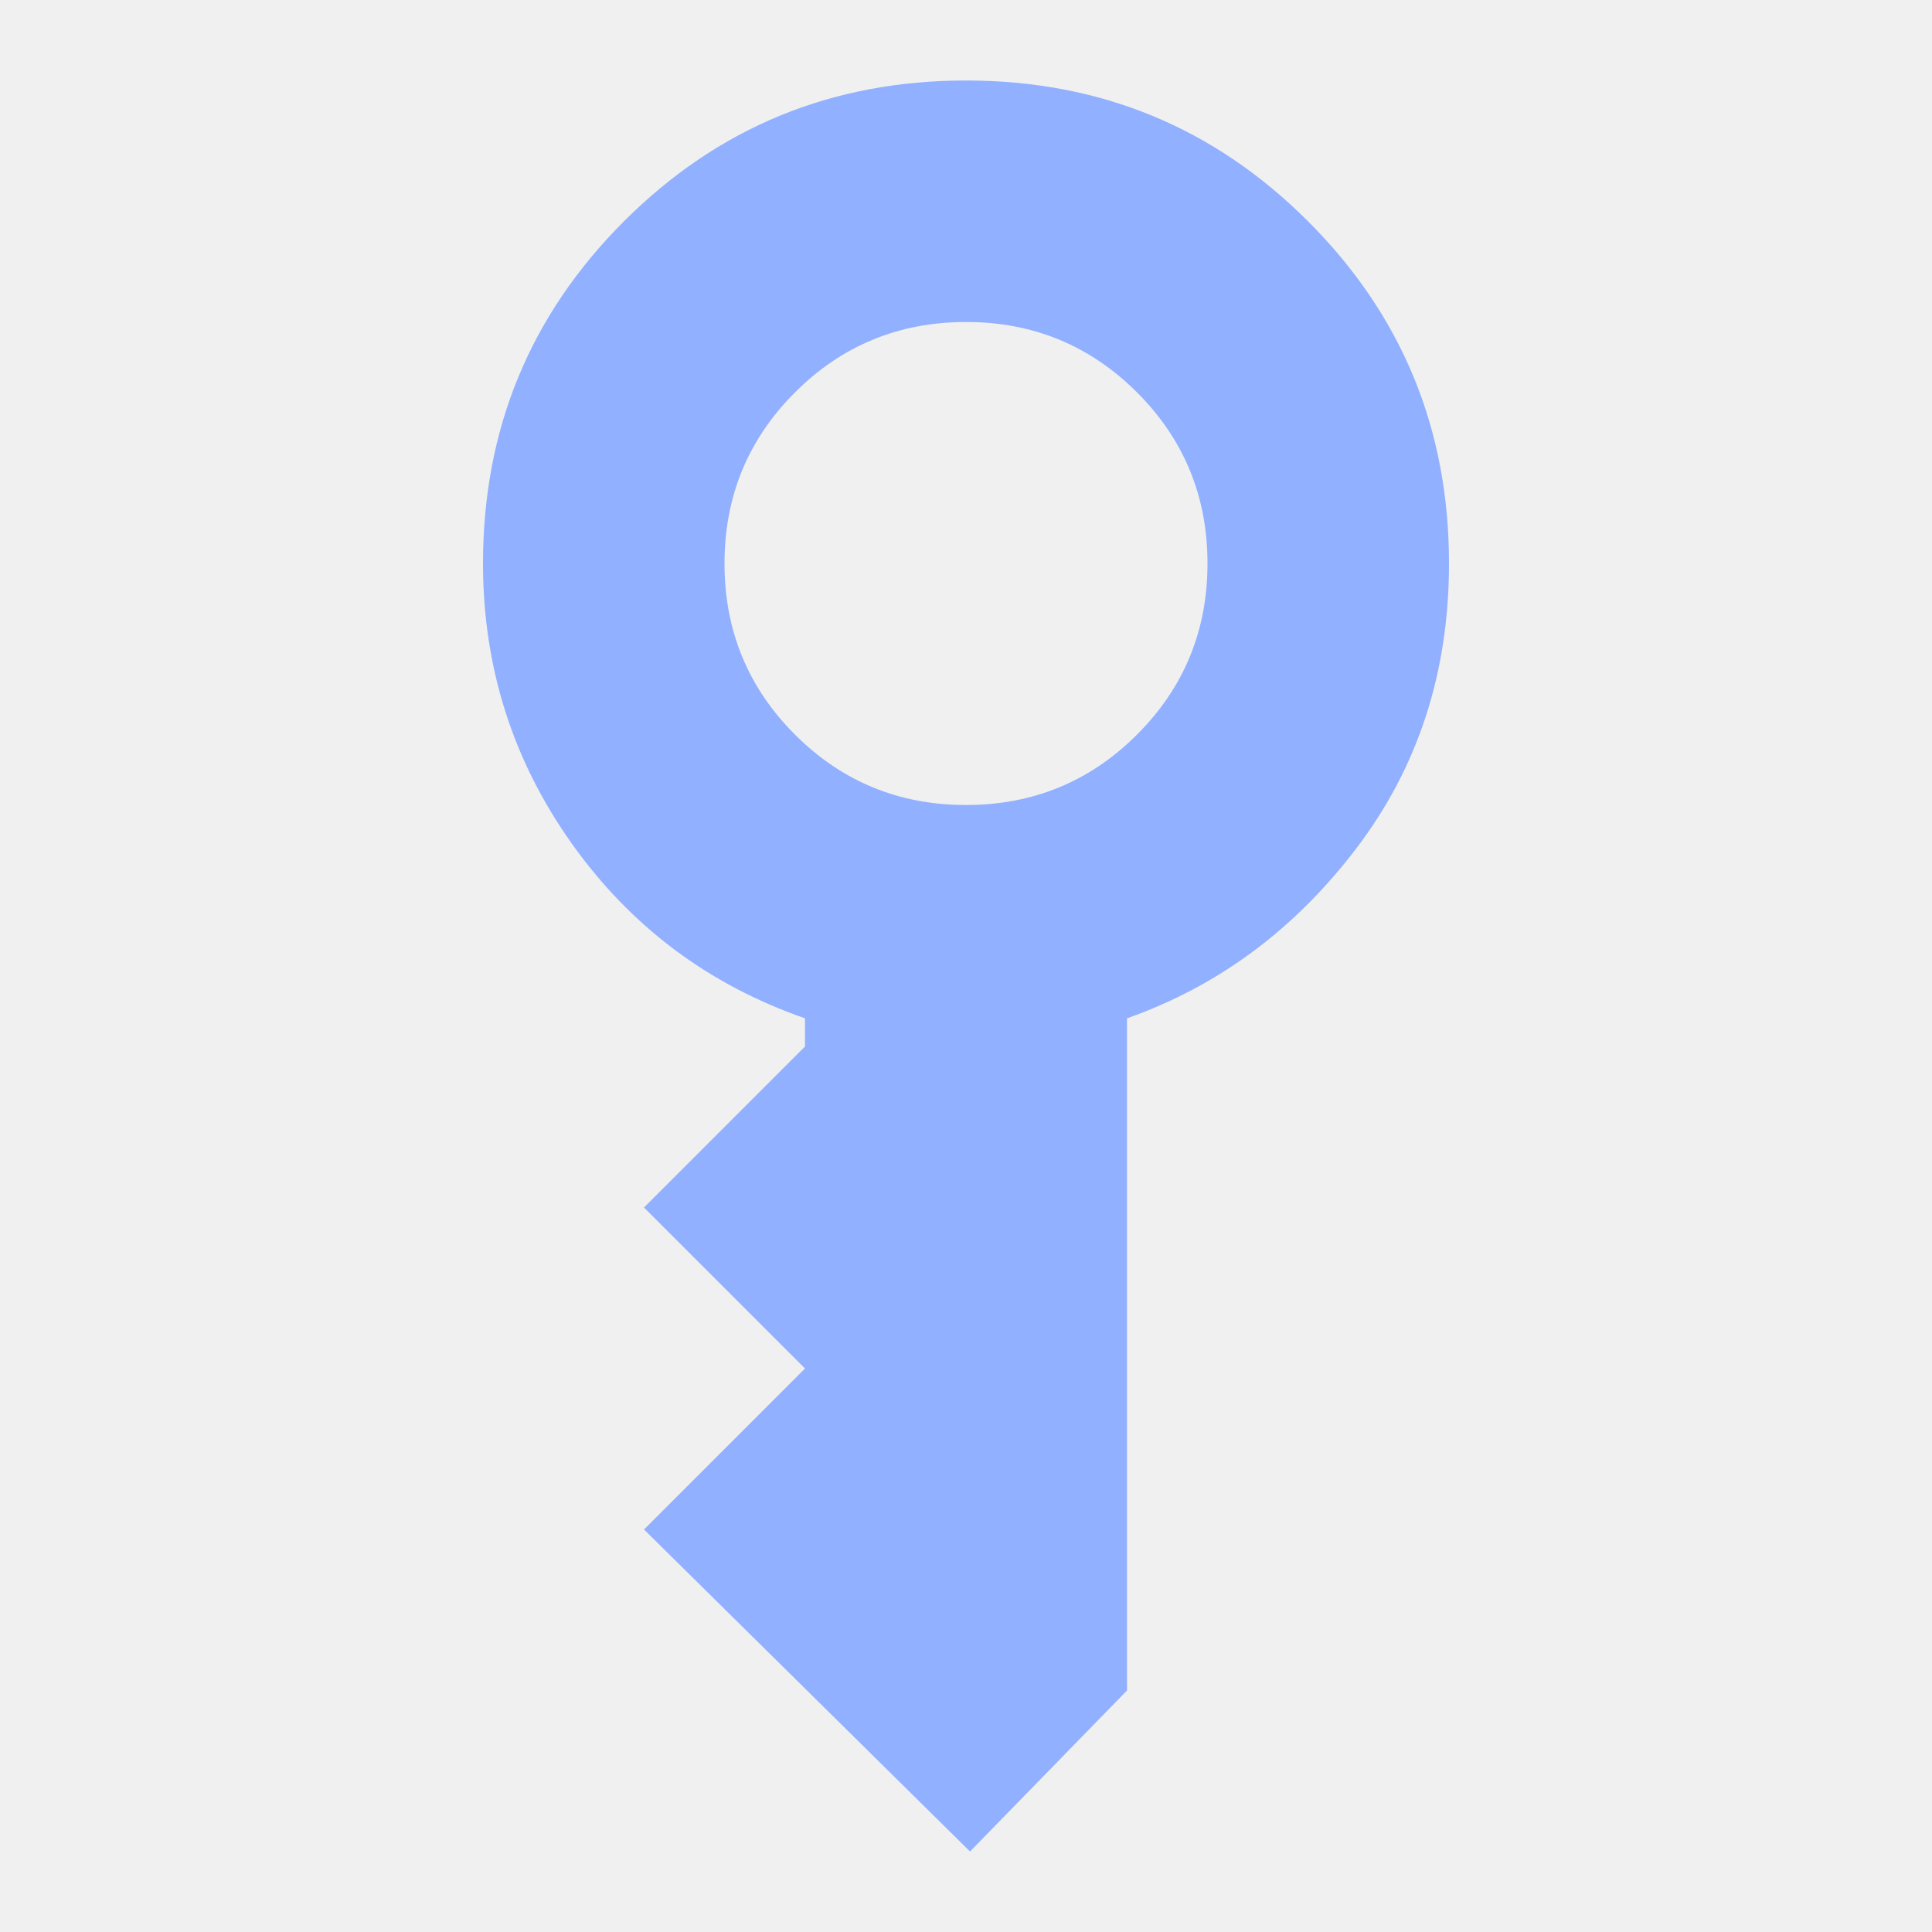
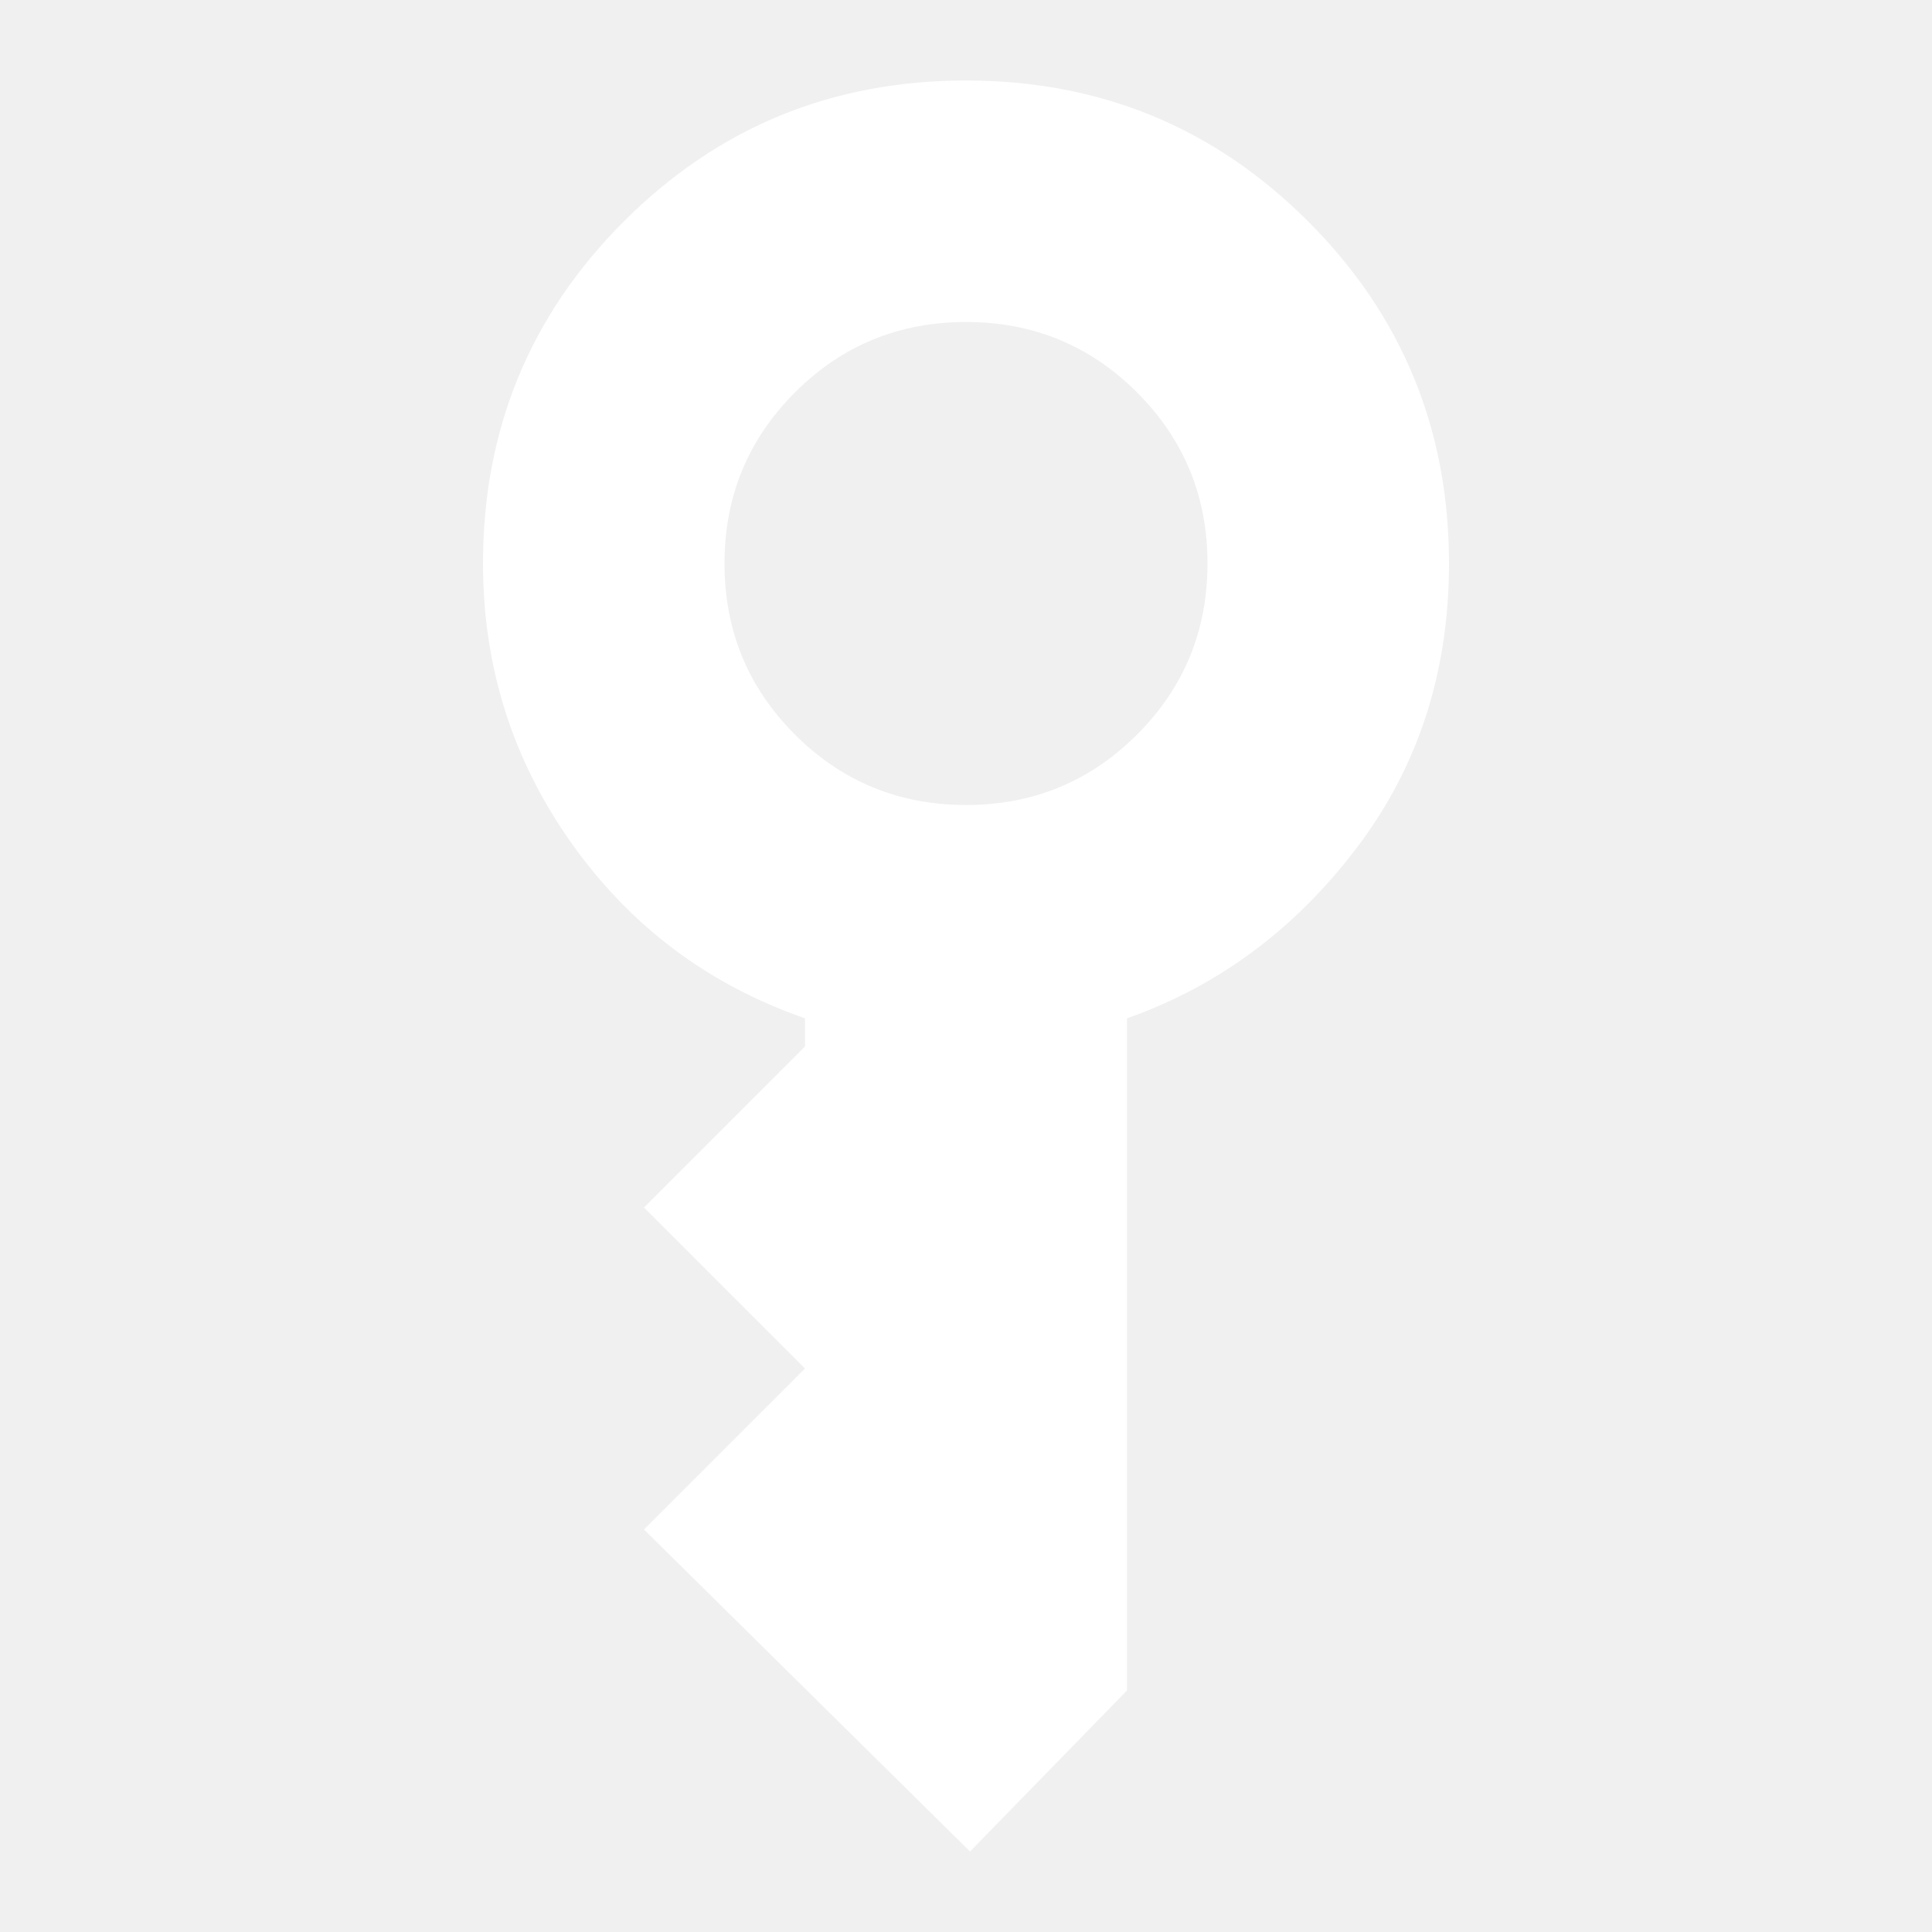
<svg xmlns="http://www.w3.org/2000/svg" width="24" height="24" viewBox="0 0 24 24" fill="none">
  <g id="Frame">
-     <path id="Vector" d="M14.125 9.125C14.708 8.542 15 7.833 15 7C15 6.167 14.708 5.458 14.125 4.875C13.542 4.292 12.833 4 12 4C11.167 4 10.458 4.292 9.875 4.875C9.292 5.458 9 6.167 9 7C9 7.833 9.292 8.542 9.875 9.125C10.458 9.708 11.167 10 12 10C12.833 10 13.542 9.708 14.125 9.125ZM12.05 23L8 19L10 17L8 15L10 13V12.65C8.8 12.233 7.833 11.508 7.1 10.475C6.367 9.442 6 8.283 6 7C6 5.333 6.583 3.917 7.75 2.75C8.917 1.583 10.333 1 12 1C13.667 1 15.083 1.583 16.25 2.75C17.417 3.917 18 5.333 18 7C18 8.35 17.617 9.529 16.85 10.537C16.083 11.546 15.133 12.25 14 12.65V21L12.05 23Z" fill="#91B0FF" />
+     <path id="Vector" d="M14.125 9.125C14.708 8.542 15 7.833 15 7C15 6.167 14.708 5.458 14.125 4.875C13.542 4.292 12.833 4 12 4C11.167 4 10.458 4.292 9.875 4.875C9.292 5.458 9 6.167 9 7C9 7.833 9.292 8.542 9.875 9.125C10.458 9.708 11.167 10 12 10C12.833 10 13.542 9.708 14.125 9.125ZM12.05 23L8 19L10 17L8 15L10 13V12.65C8.8 12.233 7.833 11.508 7.1 10.475C6.367 9.442 6 8.283 6 7C6 5.333 6.583 3.917 7.75 2.75C8.917 1.583 10.333 1 12 1C13.667 1 15.083 1.583 16.25 2.75C17.417 3.917 18 5.333 18 7C18 8.35 17.617 9.529 16.85 10.537C16.083 11.546 15.133 12.25 14 12.65V21L12.05 23Z" fill="white" />
  </g>
</svg>
